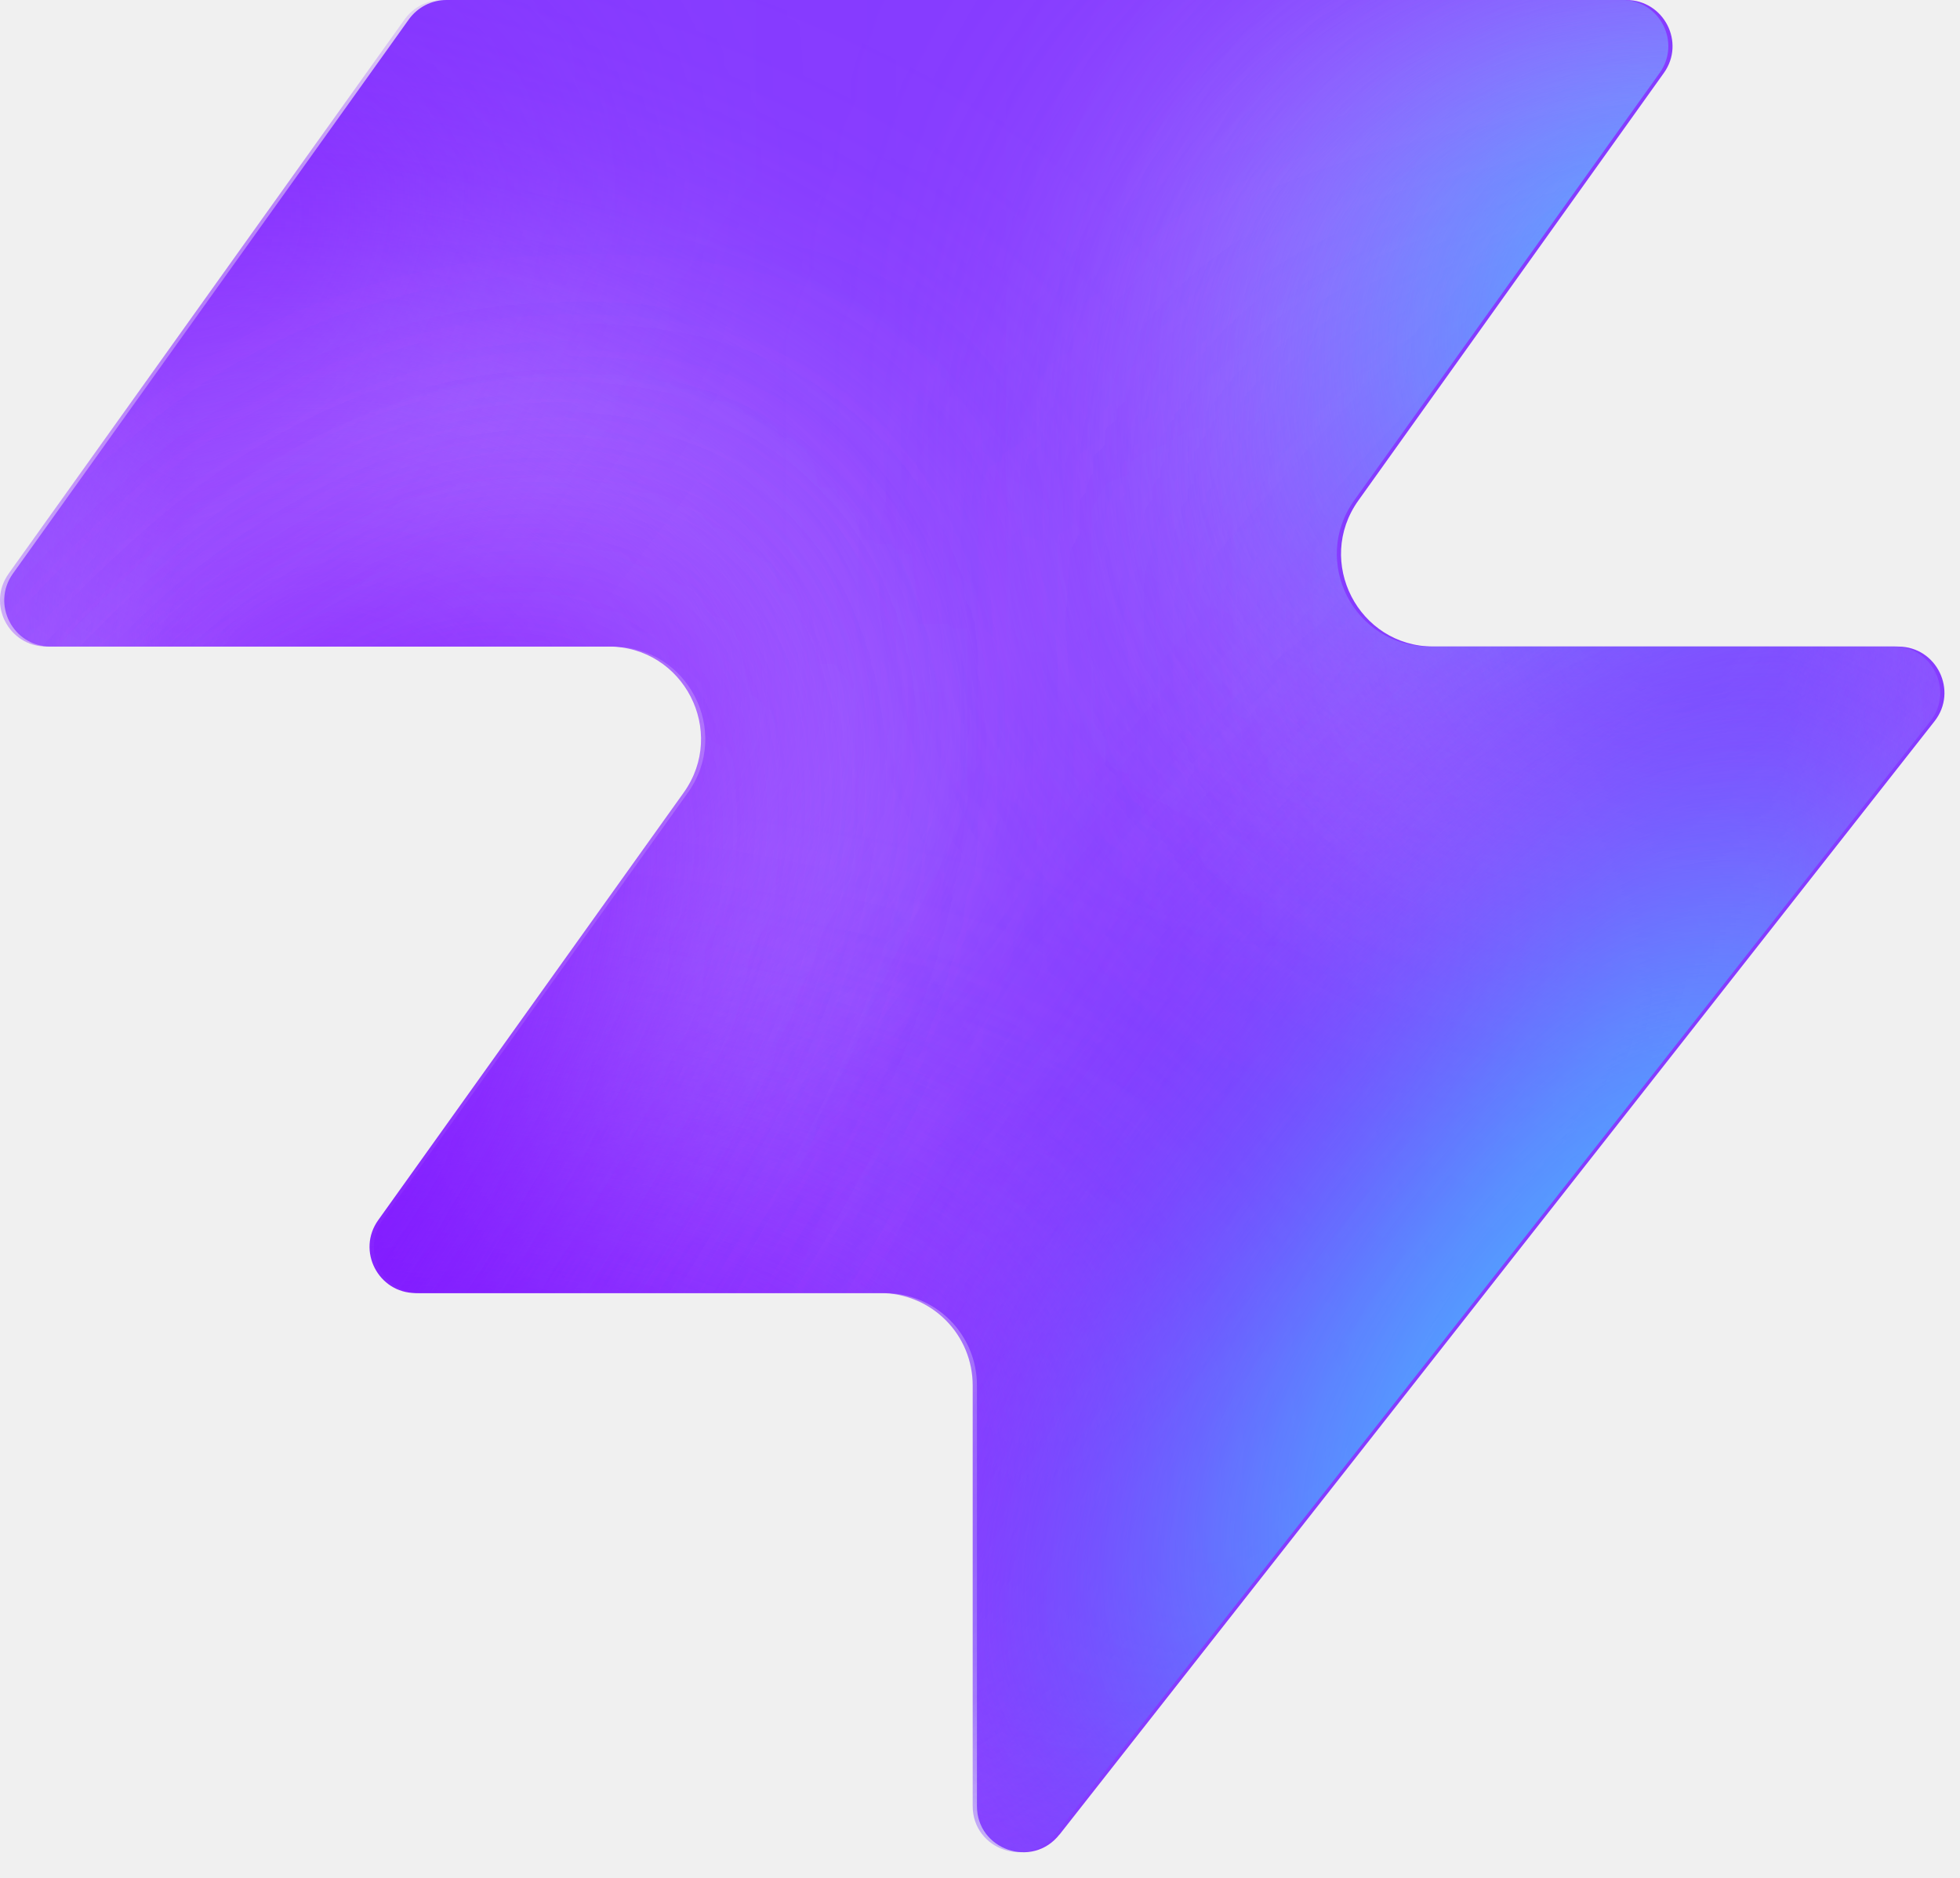
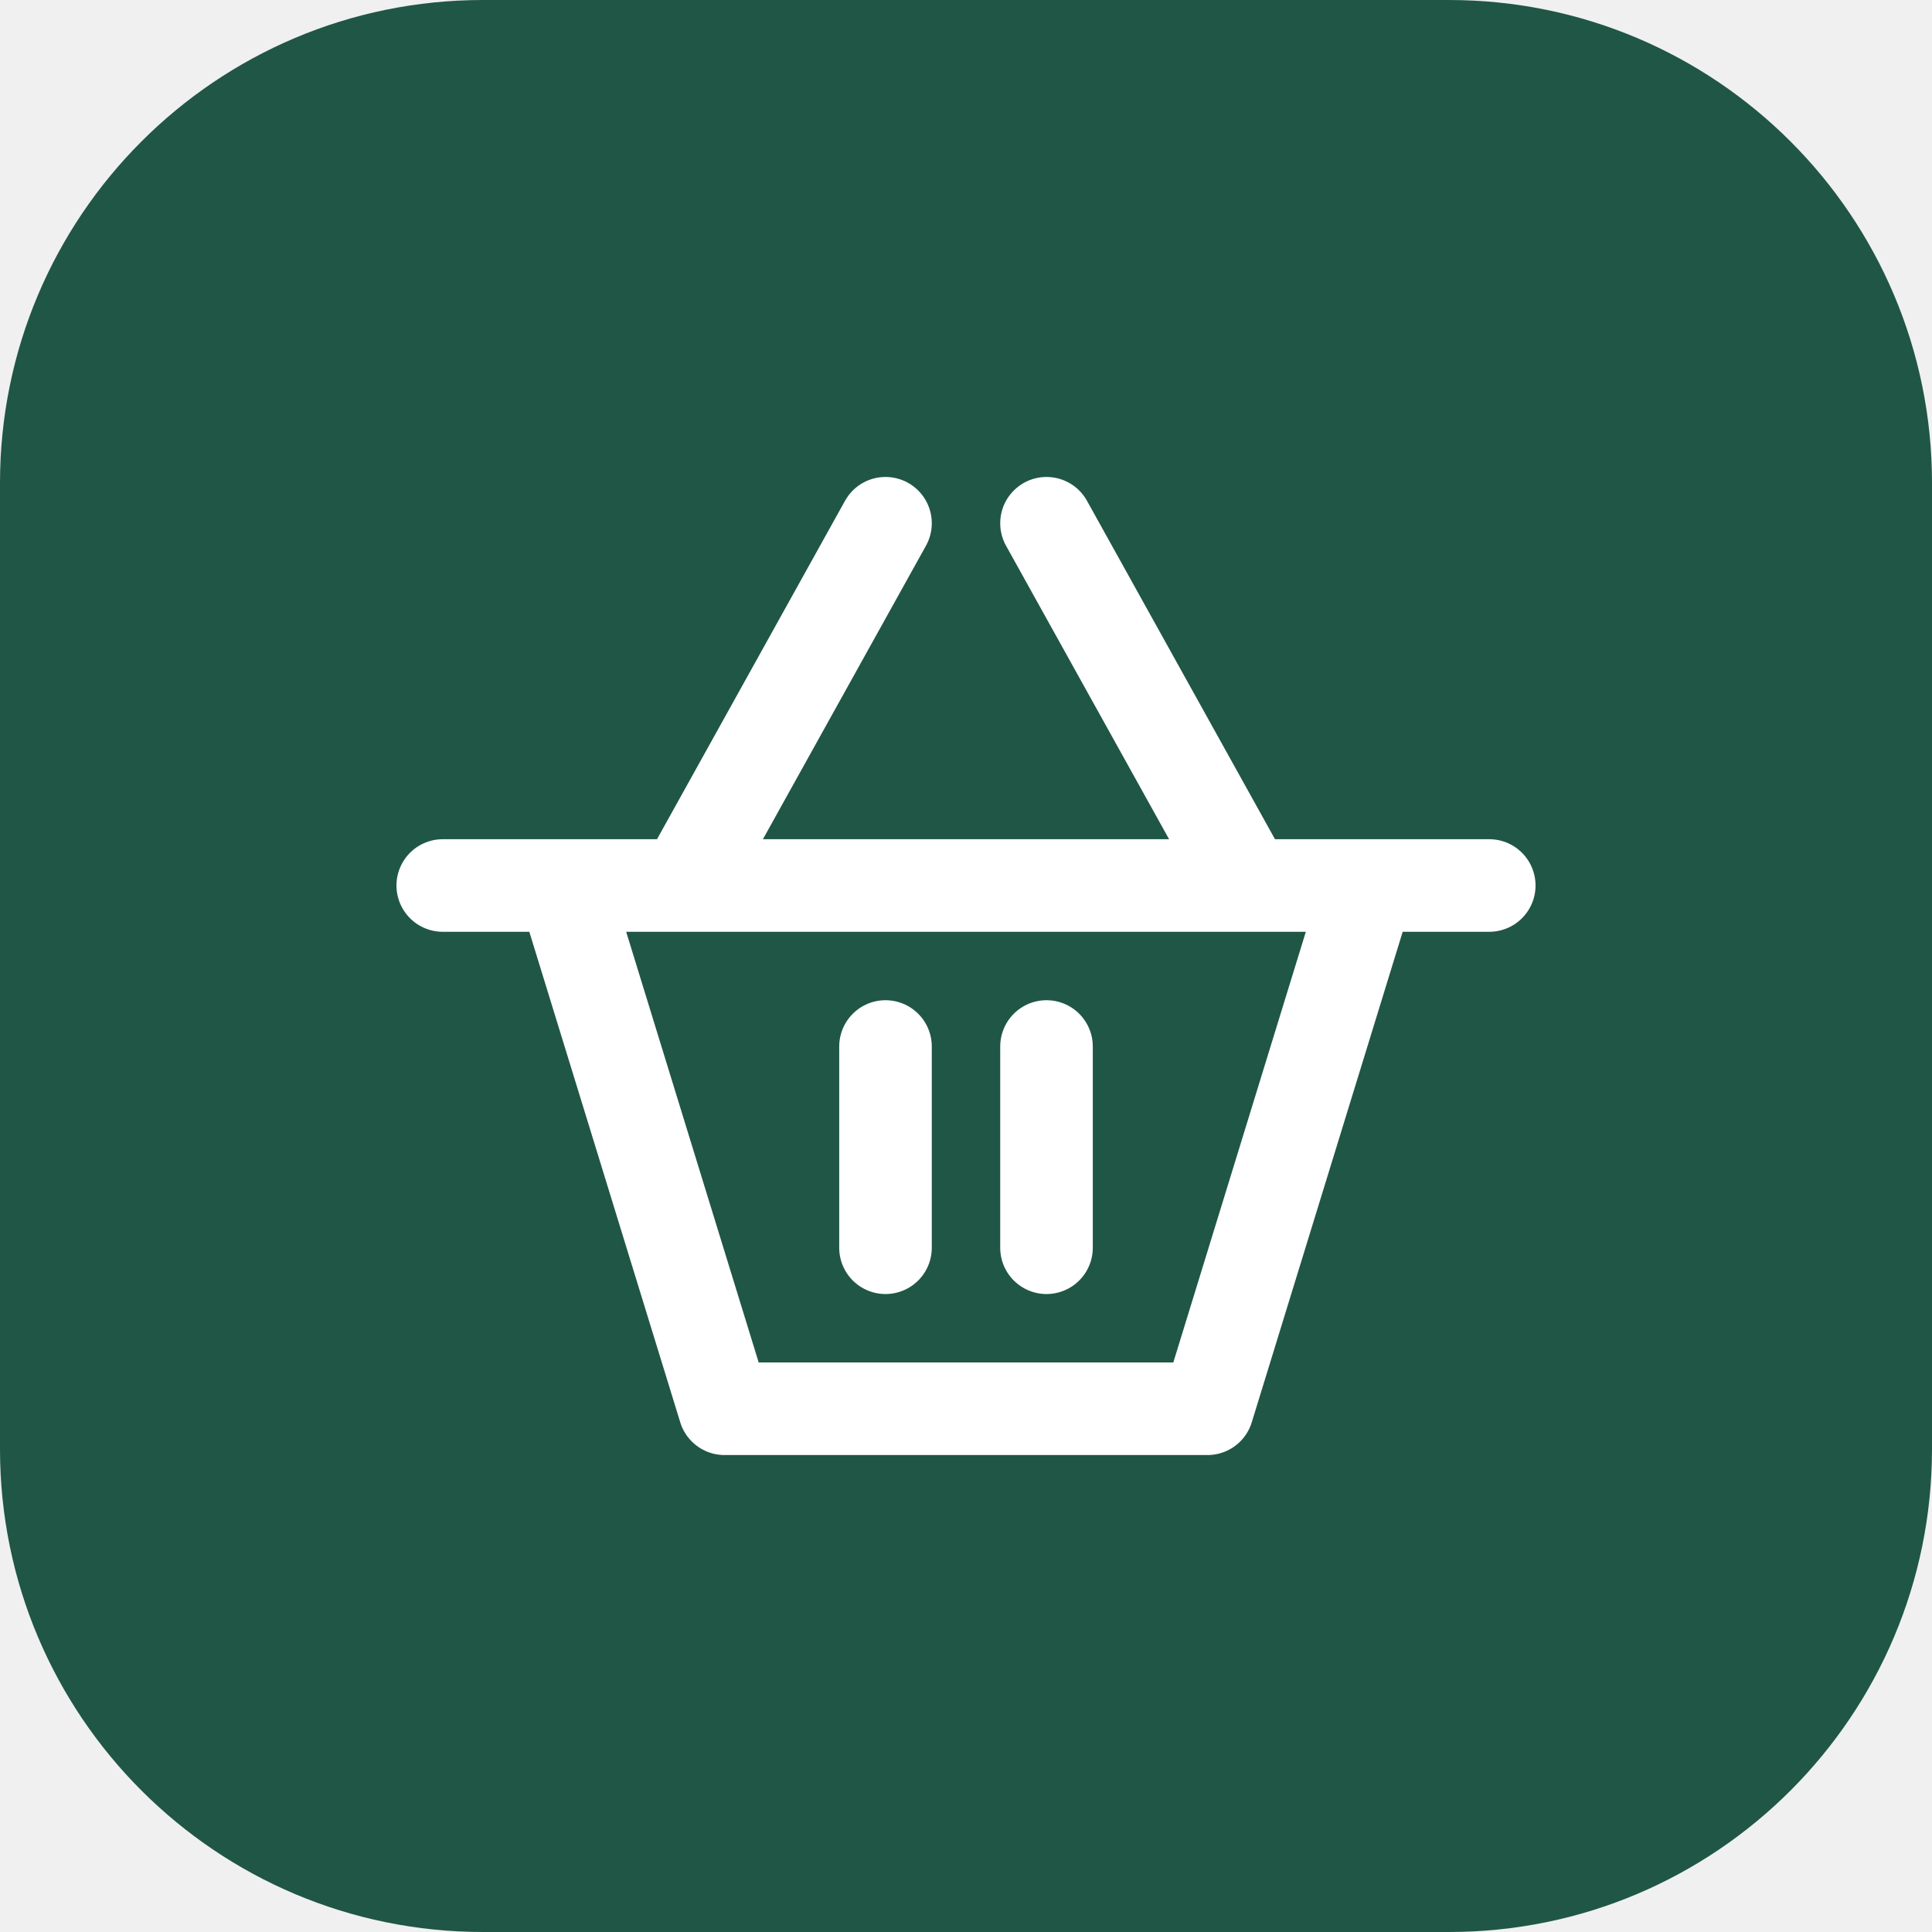
- <svg xmlns="http://www.w3.org/2000/svg" width="48" height="46" fill="none" viewBox="0 0 48 46">
-   <path fill="#863bff" d="M25.946 44.938c-.664.845-2.021.375-2.021-.698V33.937a2.26 2.26 0 0 0-2.262-2.262H10.287c-.92 0-1.456-1.04-.92-1.788l7.48-10.471c1.07-1.497 0-3.578-1.842-3.578H1.237c-.92 0-1.456-1.04-.92-1.788L10.013.474c.214-.297.556-.474.92-.474h28.894c.92 0 1.456 1.04.92 1.788l-7.48 10.471c-1.07 1.498 0 3.579 1.842 3.579h11.377c.943 0 1.473 1.088.89 1.83L25.947 44.94z" style="fill:#863bff;fill:color(display-p3 .525 .23 1);fill-opacity:1" />
-   <mask id="a" width="48" height="46" x="0" y="0" maskUnits="userSpaceOnUse" style="mask-type:alpha">
-     <path fill="#000" d="M25.842 44.938c-.664.844-2.021.375-2.021-.698V33.937a2.26 2.26 0 0 0-2.262-2.262H10.183c-.92 0-1.456-1.04-.92-1.788l7.48-10.471c1.07-1.498 0-3.579-1.842-3.579H1.133c-.92 0-1.456-1.04-.92-1.787L9.91.473c.214-.297.556-.474.92-.474h28.894c.92 0 1.456 1.04.92 1.788l-7.48 10.471c-1.07 1.498 0 3.578 1.842 3.578h11.377c.943 0 1.473 1.088.89 1.832L25.843 44.94z" style="fill:#000;fill-opacity:1" />
-   </mask>
-   <g mask="url(#a)">
-     <g filter="url(#b)">
-       <ellipse cx="5.508" cy="14.704" fill="#ede6ff" rx="5.508" ry="14.704" style="fill:#ede6ff;fill:color(display-p3 .927 .903 1);fill-opacity:1" transform="matrix(.00324 1 1 -.00324 -4.47 31.516)" />
-     </g>
-     <g filter="url(#c)">
-       <ellipse cx="10.399" cy="29.851" fill="#ede6ff" rx="10.399" ry="29.851" style="fill:#ede6ff;fill:color(display-p3 .927 .903 1);fill-opacity:1" transform="matrix(.00324 1 1 -.00324 -39.328 7.883)" />
-     </g>
-     <g filter="url(#d)">
-       <ellipse cx="5.508" cy="30.487" fill="#7e14ff" rx="5.508" ry="30.487" style="fill:#7e14ff;fill:color(display-p3 .492 .077 1);fill-opacity:1" transform="rotate(89.814 -25.913 -14.639)scale(1 -1)" />
-     </g>
-     <g filter="url(#e)">
-       <ellipse cx="5.508" cy="30.599" fill="#7e14ff" rx="5.508" ry="30.599" style="fill:#7e14ff;fill:color(display-p3 .492 .077 1);fill-opacity:1" transform="rotate(89.814 -32.644 -3.334)scale(1 -1)" />
-     </g>
-     <g filter="url(#f)">
-       <ellipse cx="5.508" cy="30.599" fill="#7e14ff" rx="5.508" ry="30.599" style="fill:#7e14ff;fill:color(display-p3 .492 .077 1);fill-opacity:1" transform="matrix(.00324 1 1 -.00324 -34.34 30.47)" />
-     </g>
-     <g filter="url(#g)">
-       <ellipse cx="14.072" cy="22.078" fill="#ede6ff" rx="14.072" ry="22.078" style="fill:#ede6ff;fill:color(display-p3 .927 .903 1);fill-opacity:1" transform="rotate(93.35 24.506 48.493)scale(-1 1)" />
-     </g>
-     <g filter="url(#h)">
-       <ellipse cx="3.47" cy="21.501" fill="#7e14ff" rx="3.47" ry="21.501" style="fill:#7e14ff;fill:color(display-p3 .492 .077 1);fill-opacity:1" transform="rotate(89.009 28.708 47.59)scale(-1 1)" />
-     </g>
-     <g filter="url(#i)">
-       <ellipse cx="3.47" cy="21.501" fill="#7e14ff" rx="3.47" ry="21.501" style="fill:#7e14ff;fill:color(display-p3 .492 .077 1);fill-opacity:1" transform="rotate(89.009 28.708 47.59)scale(-1 1)" />
-     </g>
-     <g filter="url(#j)">
-       <ellipse cx=".387" cy="8.972" fill="#7e14ff" rx="4.407" ry="29.108" style="fill:#7e14ff;fill:color(display-p3 .492 .077 1);fill-opacity:1" transform="rotate(39.51 .387 8.972)" />
-     </g>
-     <g filter="url(#k)">
-       <ellipse cx="47.523" cy="-6.092" fill="#7e14ff" rx="4.407" ry="29.108" style="fill:#7e14ff;fill:color(display-p3 .492 .077 1);fill-opacity:1" transform="rotate(37.892 47.523 -6.092)" />
-     </g>
-     <g filter="url(#l)">
-       <ellipse cx="41.412" cy="6.333" fill="#47bfff" rx="5.971" ry="9.665" style="fill:#47bfff;fill:color(display-p3 .28 .748 1);fill-opacity:1" transform="rotate(37.892 41.412 6.333)" />
-     </g>
-     <g filter="url(#m)">
-       <ellipse cx="-1.879" cy="38.332" fill="#7e14ff" rx="4.407" ry="29.108" style="fill:#7e14ff;fill:color(display-p3 .492 .077 1);fill-opacity:1" transform="rotate(37.892 -1.88 38.332)" />
-     </g>
-     <g filter="url(#n)">
-       <ellipse cx="-1.879" cy="38.332" fill="#7e14ff" rx="4.407" ry="29.108" style="fill:#7e14ff;fill:color(display-p3 .492 .077 1);fill-opacity:1" transform="rotate(37.892 -1.88 38.332)" />
-     </g>
-     <g filter="url(#o)">
-       <ellipse cx="35.651" cy="29.907" fill="#7e14ff" rx="4.407" ry="29.108" style="fill:#7e14ff;fill:color(display-p3 .492 .077 1);fill-opacity:1" transform="rotate(37.892 35.651 29.907)" />
-     </g>
-     <g filter="url(#p)">
-       <ellipse cx="38.418" cy="32.4" fill="#47bfff" rx="5.971" ry="15.297" style="fill:#47bfff;fill:color(display-p3 .28 .748 1);fill-opacity:1" transform="rotate(37.892 38.418 32.4)" />
-     </g>
-   </g>
-   <defs>
-     <filter id="b" width="60.045" height="41.654" x="-19.77" y="16.149" color-interpolation-filters="sRGB" filterUnits="userSpaceOnUse">
-       <feFlood flood-opacity="0" result="BackgroundImageFix" />
-       <feBlend in="SourceGraphic" in2="BackgroundImageFix" result="shape" />
-       <feGaussianBlur result="effect1_foregroundBlur_2002_17158" stdDeviation="7.659" />
-     </filter>
-     <filter id="c" width="90.34" height="51.437" x="-54.613" y="-7.533" color-interpolation-filters="sRGB" filterUnits="userSpaceOnUse">
-       <feFlood flood-opacity="0" result="BackgroundImageFix" />
-       <feBlend in="SourceGraphic" in2="BackgroundImageFix" result="shape" />
-       <feGaussianBlur result="effect1_foregroundBlur_2002_17158" stdDeviation="7.659" />
-     </filter>
-     <filter id="d" width="79.355" height="29.4" x="-49.64" y="2.03" color-interpolation-filters="sRGB" filterUnits="userSpaceOnUse">
-       <feFlood flood-opacity="0" result="BackgroundImageFix" />
-       <feBlend in="SourceGraphic" in2="BackgroundImageFix" result="shape" />
-       <feGaussianBlur result="effect1_foregroundBlur_2002_17158" stdDeviation="4.596" />
-     </filter>
-     <filter id="e" width="79.579" height="29.4" x="-45.045" y="20.029" color-interpolation-filters="sRGB" filterUnits="userSpaceOnUse">
-       <feFlood flood-opacity="0" result="BackgroundImageFix" />
-       <feBlend in="SourceGraphic" in2="BackgroundImageFix" result="shape" />
-       <feGaussianBlur result="effect1_foregroundBlur_2002_17158" stdDeviation="4.596" />
-     </filter>
-     <filter id="f" width="79.579" height="29.4" x="-43.513" y="21.178" color-interpolation-filters="sRGB" filterUnits="userSpaceOnUse">
-       <feFlood flood-opacity="0" result="BackgroundImageFix" />
-       <feBlend in="SourceGraphic" in2="BackgroundImageFix" result="shape" />
-       <feGaussianBlur result="effect1_foregroundBlur_2002_17158" stdDeviation="4.596" />
-     </filter>
-     <filter id="g" width="74.749" height="58.852" x="15.756" y="-17.901" color-interpolation-filters="sRGB" filterUnits="userSpaceOnUse">
-       <feFlood flood-opacity="0" result="BackgroundImageFix" />
-       <feBlend in="SourceGraphic" in2="BackgroundImageFix" result="shape" />
-       <feGaussianBlur result="effect1_foregroundBlur_2002_17158" stdDeviation="7.659" />
-     </filter>
-     <filter id="h" width="61.377" height="25.362" x="23.548" y="2.284" color-interpolation-filters="sRGB" filterUnits="userSpaceOnUse">
-       <feFlood flood-opacity="0" result="BackgroundImageFix" />
-       <feBlend in="SourceGraphic" in2="BackgroundImageFix" result="shape" />
-       <feGaussianBlur result="effect1_foregroundBlur_2002_17158" stdDeviation="4.596" />
-     </filter>
-     <filter id="i" width="61.377" height="25.362" x="23.548" y="2.284" color-interpolation-filters="sRGB" filterUnits="userSpaceOnUse">
-       <feFlood flood-opacity="0" result="BackgroundImageFix" />
-       <feBlend in="SourceGraphic" in2="BackgroundImageFix" result="shape" />
-       <feGaussianBlur result="effect1_foregroundBlur_2002_17158" stdDeviation="4.596" />
-     </filter>
-     <filter id="j" width="56.045" height="63.649" x="-27.636" y="-22.853" color-interpolation-filters="sRGB" filterUnits="userSpaceOnUse">
-       <feFlood flood-opacity="0" result="BackgroundImageFix" />
-       <feBlend in="SourceGraphic" in2="BackgroundImageFix" result="shape" />
-       <feGaussianBlur result="effect1_foregroundBlur_2002_17158" stdDeviation="4.596" />
-     </filter>
-     <filter id="k" width="54.814" height="64.646" x="20.116" y="-38.415" color-interpolation-filters="sRGB" filterUnits="userSpaceOnUse">
-       <feFlood flood-opacity="0" result="BackgroundImageFix" />
-       <feBlend in="SourceGraphic" in2="BackgroundImageFix" result="shape" />
-       <feGaussianBlur result="effect1_foregroundBlur_2002_17158" stdDeviation="4.596" />
-     </filter>
-     <filter id="l" width="33.541" height="35.313" x="24.641" y="-11.323" color-interpolation-filters="sRGB" filterUnits="userSpaceOnUse">
-       <feFlood flood-opacity="0" result="BackgroundImageFix" />
-       <feBlend in="SourceGraphic" in2="BackgroundImageFix" result="shape" />
-       <feGaussianBlur result="effect1_foregroundBlur_2002_17158" stdDeviation="4.596" />
-     </filter>
-     <filter id="m" width="54.814" height="64.646" x="-29.286" y="6.009" color-interpolation-filters="sRGB" filterUnits="userSpaceOnUse">
-       <feFlood flood-opacity="0" result="BackgroundImageFix" />
-       <feBlend in="SourceGraphic" in2="BackgroundImageFix" result="shape" />
-       <feGaussianBlur result="effect1_foregroundBlur_2002_17158" stdDeviation="4.596" />
-     </filter>
-     <filter id="n" width="54.814" height="64.646" x="-29.286" y="6.009" color-interpolation-filters="sRGB" filterUnits="userSpaceOnUse">
-       <feFlood flood-opacity="0" result="BackgroundImageFix" />
-       <feBlend in="SourceGraphic" in2="BackgroundImageFix" result="shape" />
-       <feGaussianBlur result="effect1_foregroundBlur_2002_17158" stdDeviation="4.596" />
-     </filter>
-     <filter id="o" width="54.814" height="64.646" x="8.244" y="-2.416" color-interpolation-filters="sRGB" filterUnits="userSpaceOnUse">
-       <feFlood flood-opacity="0" result="BackgroundImageFix" />
-       <feBlend in="SourceGraphic" in2="BackgroundImageFix" result="shape" />
-       <feGaussianBlur result="effect1_foregroundBlur_2002_17158" stdDeviation="4.596" />
-     </filter>
-     <filter id="p" width="39.409" height="43.623" x="18.713" y="10.588" color-interpolation-filters="sRGB" filterUnits="userSpaceOnUse">
-       <feFlood flood-opacity="0" result="BackgroundImageFix" />
-       <feBlend in="SourceGraphic" in2="BackgroundImageFix" result="shape" />
-       <feGaussianBlur result="effect1_foregroundBlur_2002_17158" stdDeviation="4.596" />
-     </filter>
-   </defs>
+ <svg xmlns="http://www.w3.org/2000/svg" viewBox="0 0 48 48">
+   <rect width="48" height="48" rx="12" fill="#205645" />
+   <path d="m14 22 4 13h12l4-13M11 22h26M17 22l5-9m9 9-5-9M22 26v5m4-5v5" fill="none" stroke="#fff" stroke-linecap="round" stroke-linejoin="round" stroke-width="2.3" />
</svg>
